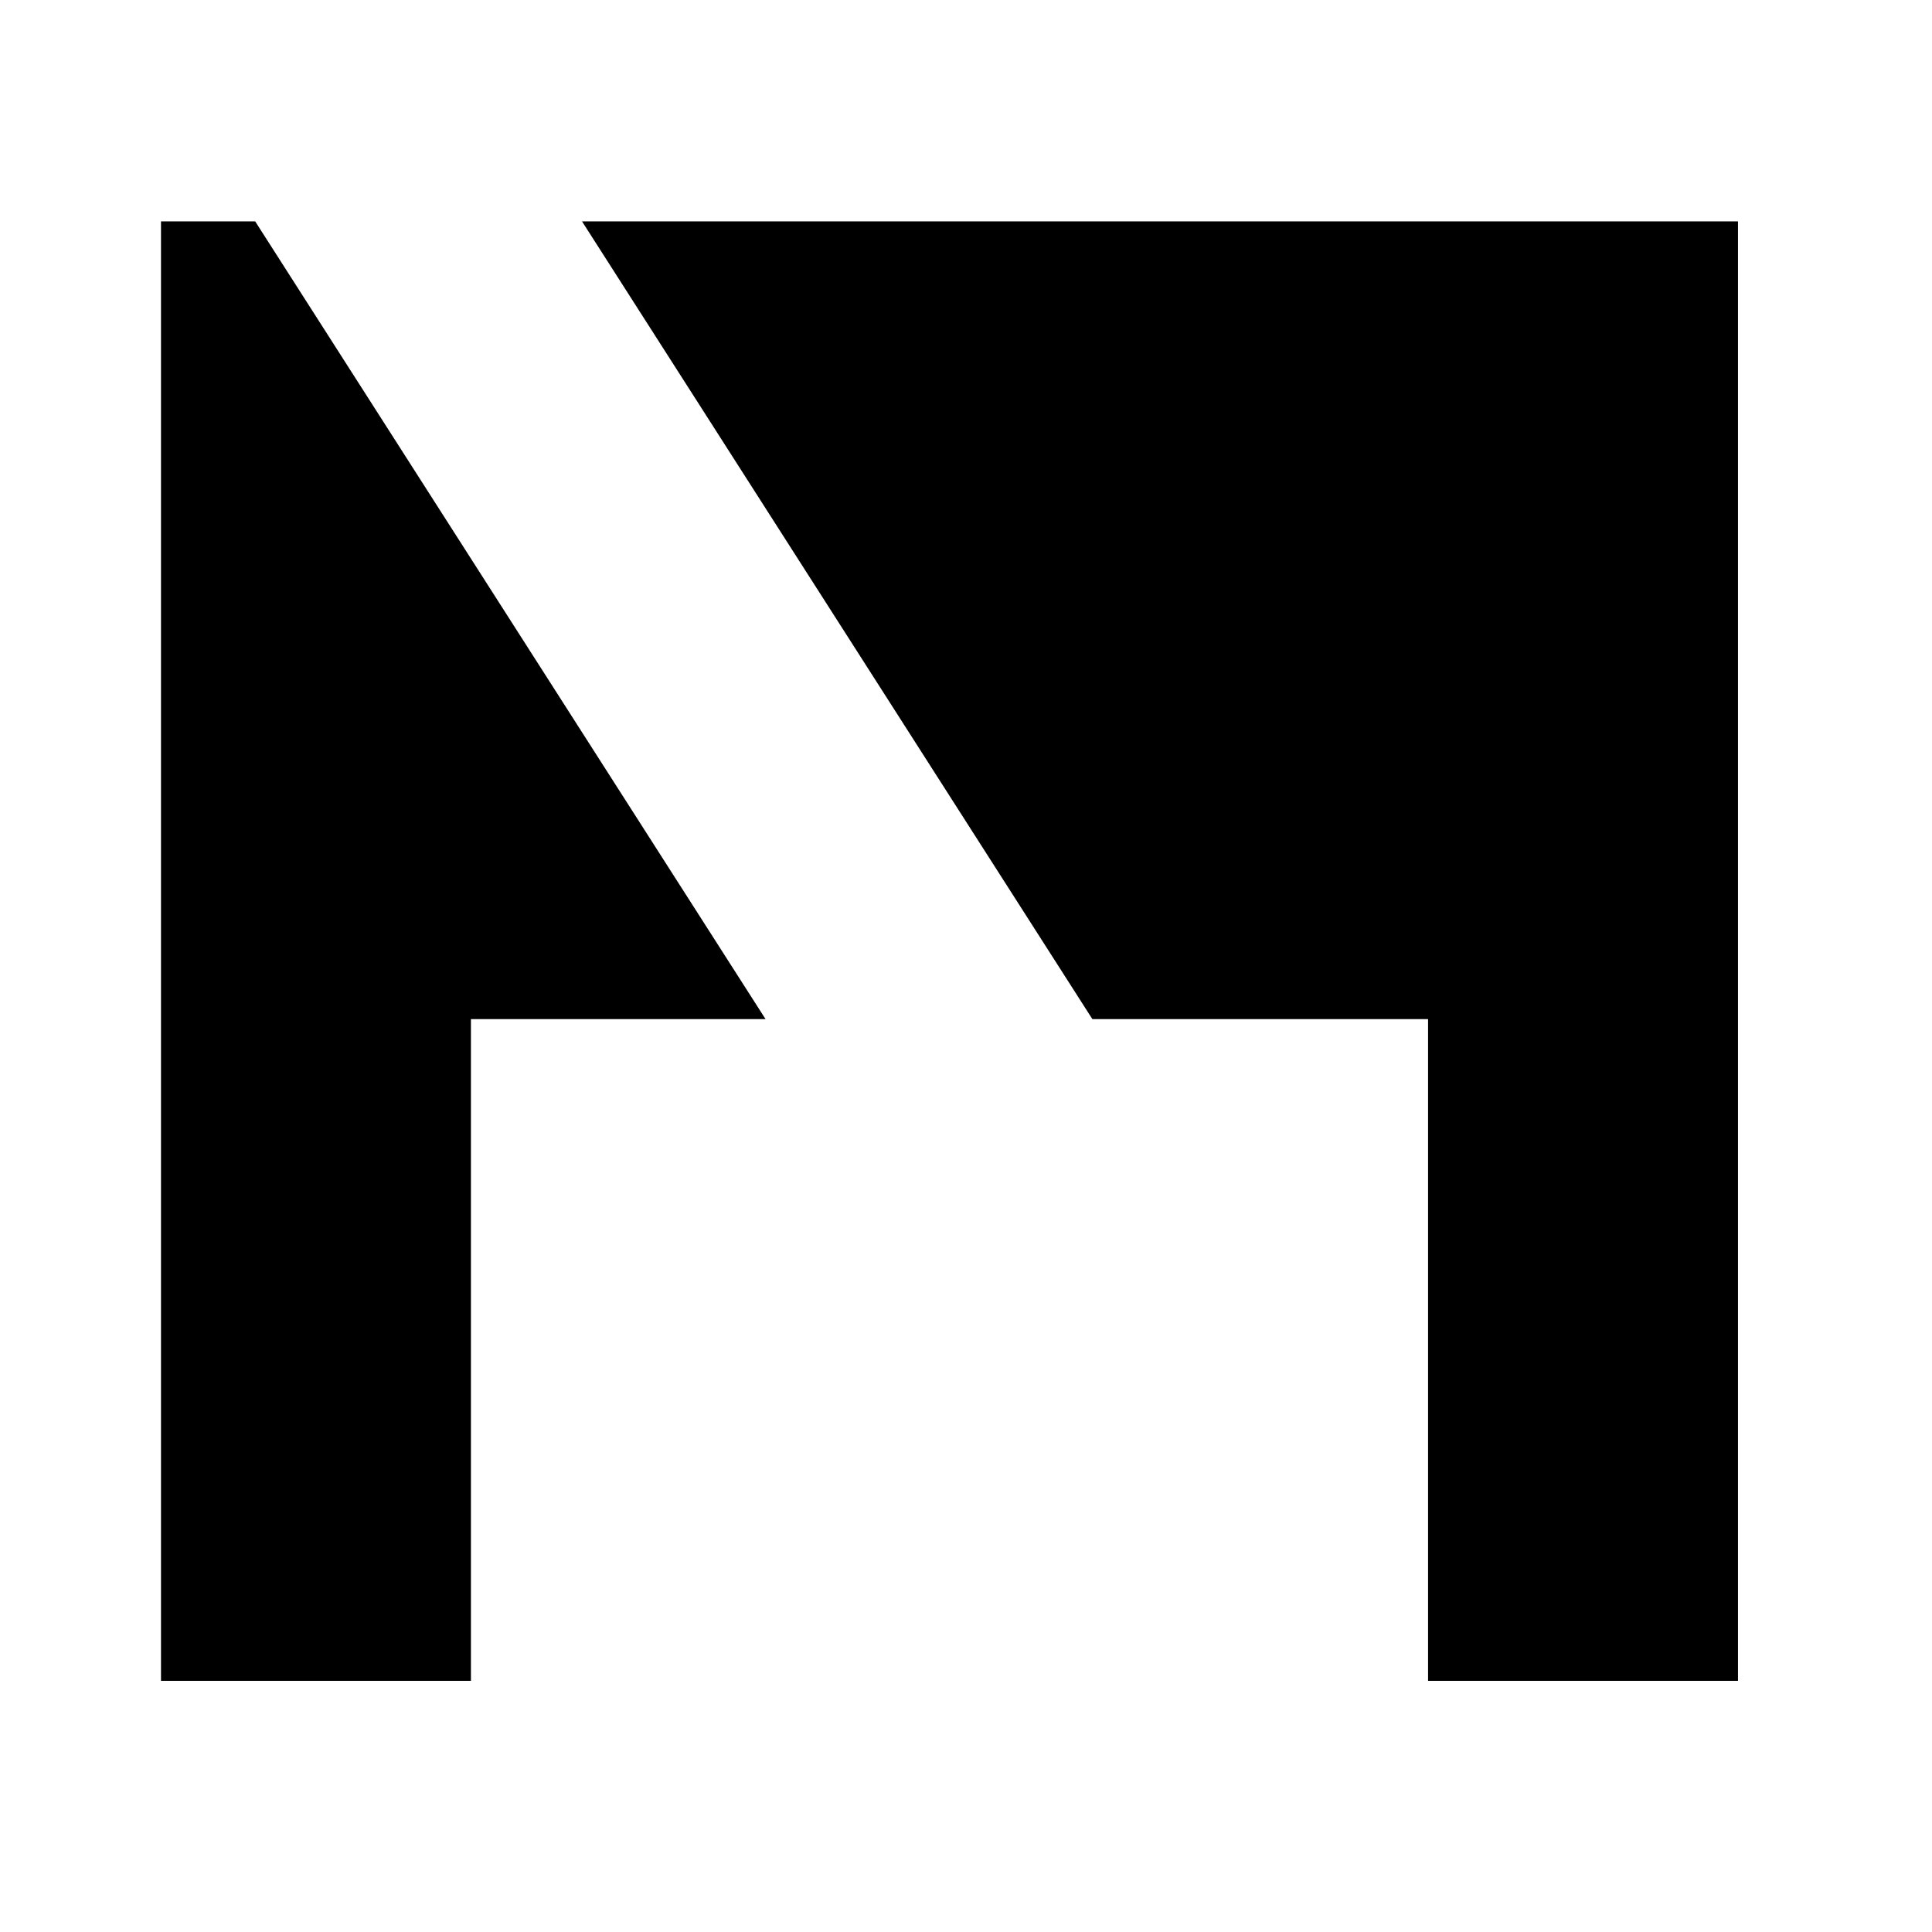
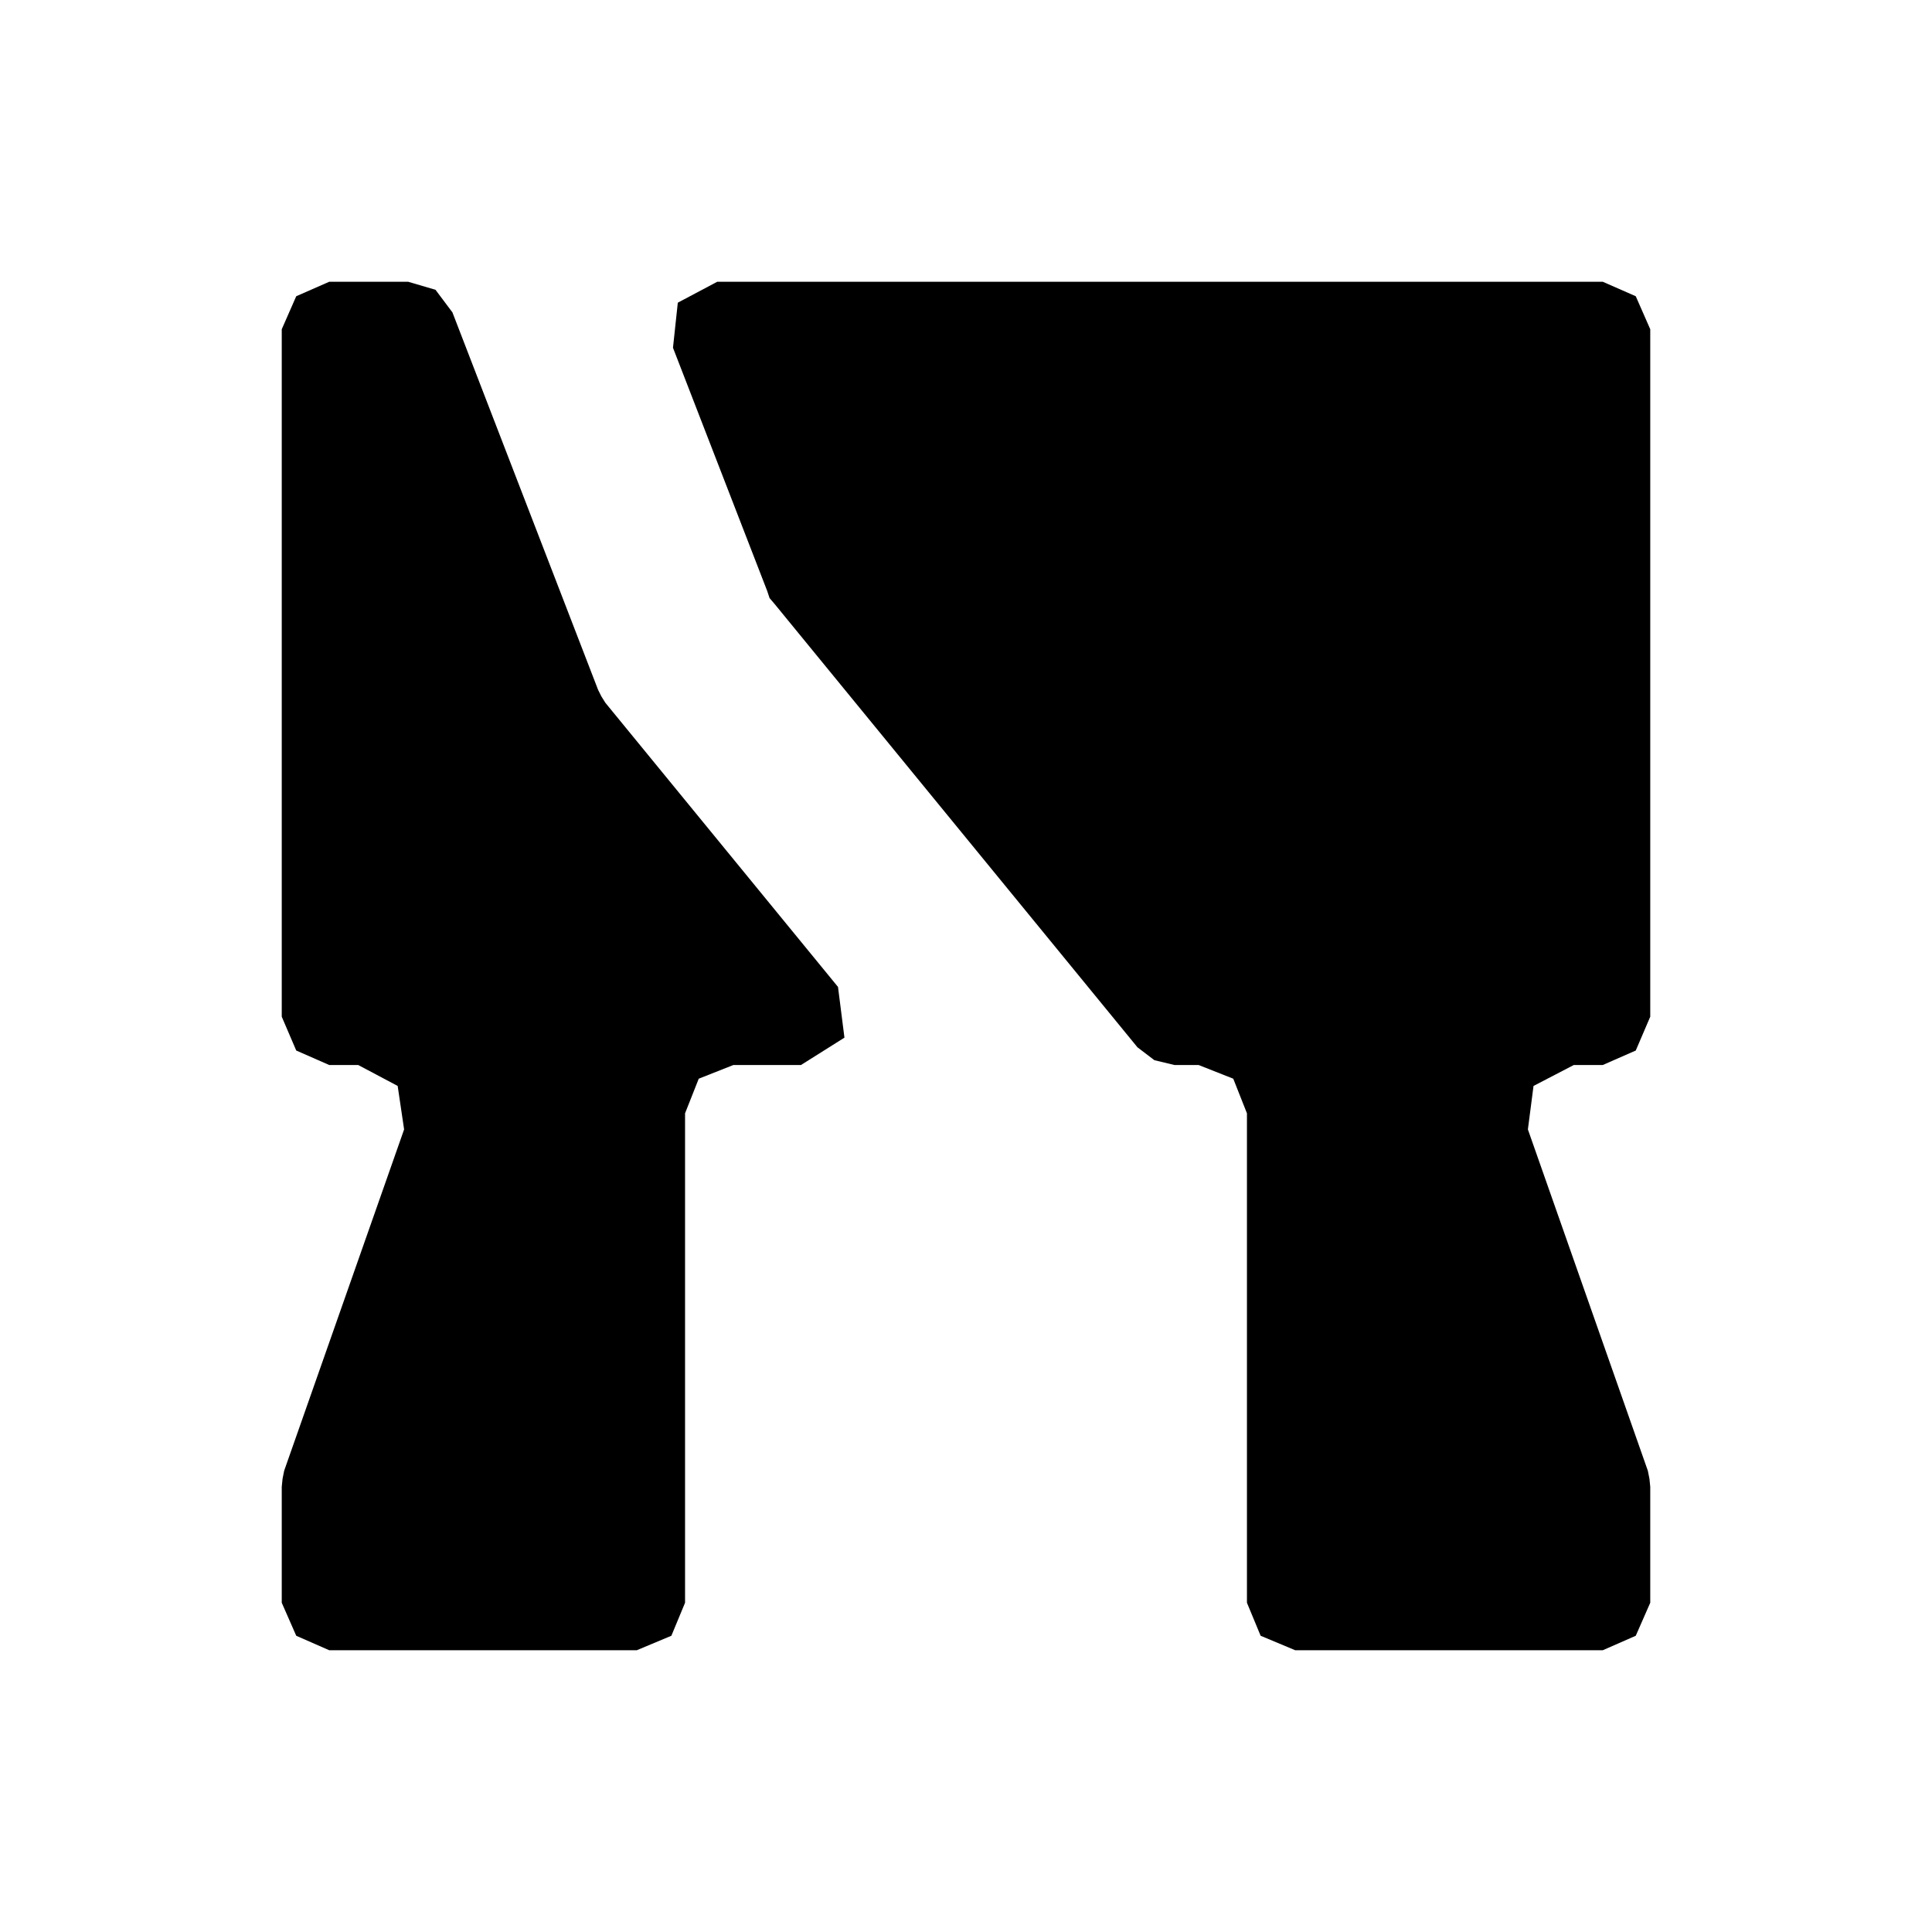
<svg xmlns="http://www.w3.org/2000/svg" viewBox="0 0 24 24" width="24" height="24" fill="currentColor">
-   <path d="M7.23 2.75L21.59 2.75L21.59 20.88L17.74 20.88L17.74 12.66L13.57 12.66L7.23 2.75Z M9.51 12.66L5.85 12.66L5.85 20.88L2 20.88L2 2.75L3.17 2.75L9.51 12.66Z" />
+   <path d="M3.5 12.63 L3.5 4.09 L3.68 3.68 L4.09 3.5 L5.07 3.5 L5.41 3.6 L5.62 3.88 L7.43 8.57 L7.47 8.65 L7.52 8.73 L10.41 12.26 L10.49 12.89 L9.95 13.23 L9.11 13.23 L8.68 13.4 L8.51 13.83 L8.51 19.91 L8.34 20.32 L7.91 20.5 L4.09 20.5 L3.68 20.32 L3.5 19.91 L3.5 18.47 L3.51 18.37 L3.53 18.27 L5.02 14.03 L4.94 13.49 L4.45 13.23 L4.09 13.23 L3.68 13.05 L3.5 12.63 Z M9.53 7.34 L8.36 4.32 L8.42 3.76 L8.91 3.5 L19.91 3.5 L20.32 3.68 L20.5 4.09 L20.5 12.63 L20.32 13.05 L19.91 13.23 L19.55 13.23 L19.05 13.49 L18.98 14.03 L20.47 18.27 L20.49 18.37 L20.5 18.47 L20.5 19.91 L20.32 20.32 L19.91 20.5 L16.09 20.5 L15.66 20.32 L15.49 19.91 L15.49 13.83 L15.32 13.4 L14.89 13.23 L14.59 13.23 L14.34 13.17 L14.13 13.01 L9.62 7.5 L9.56 7.43 L9.53 7.34 Z" />
</svg>
